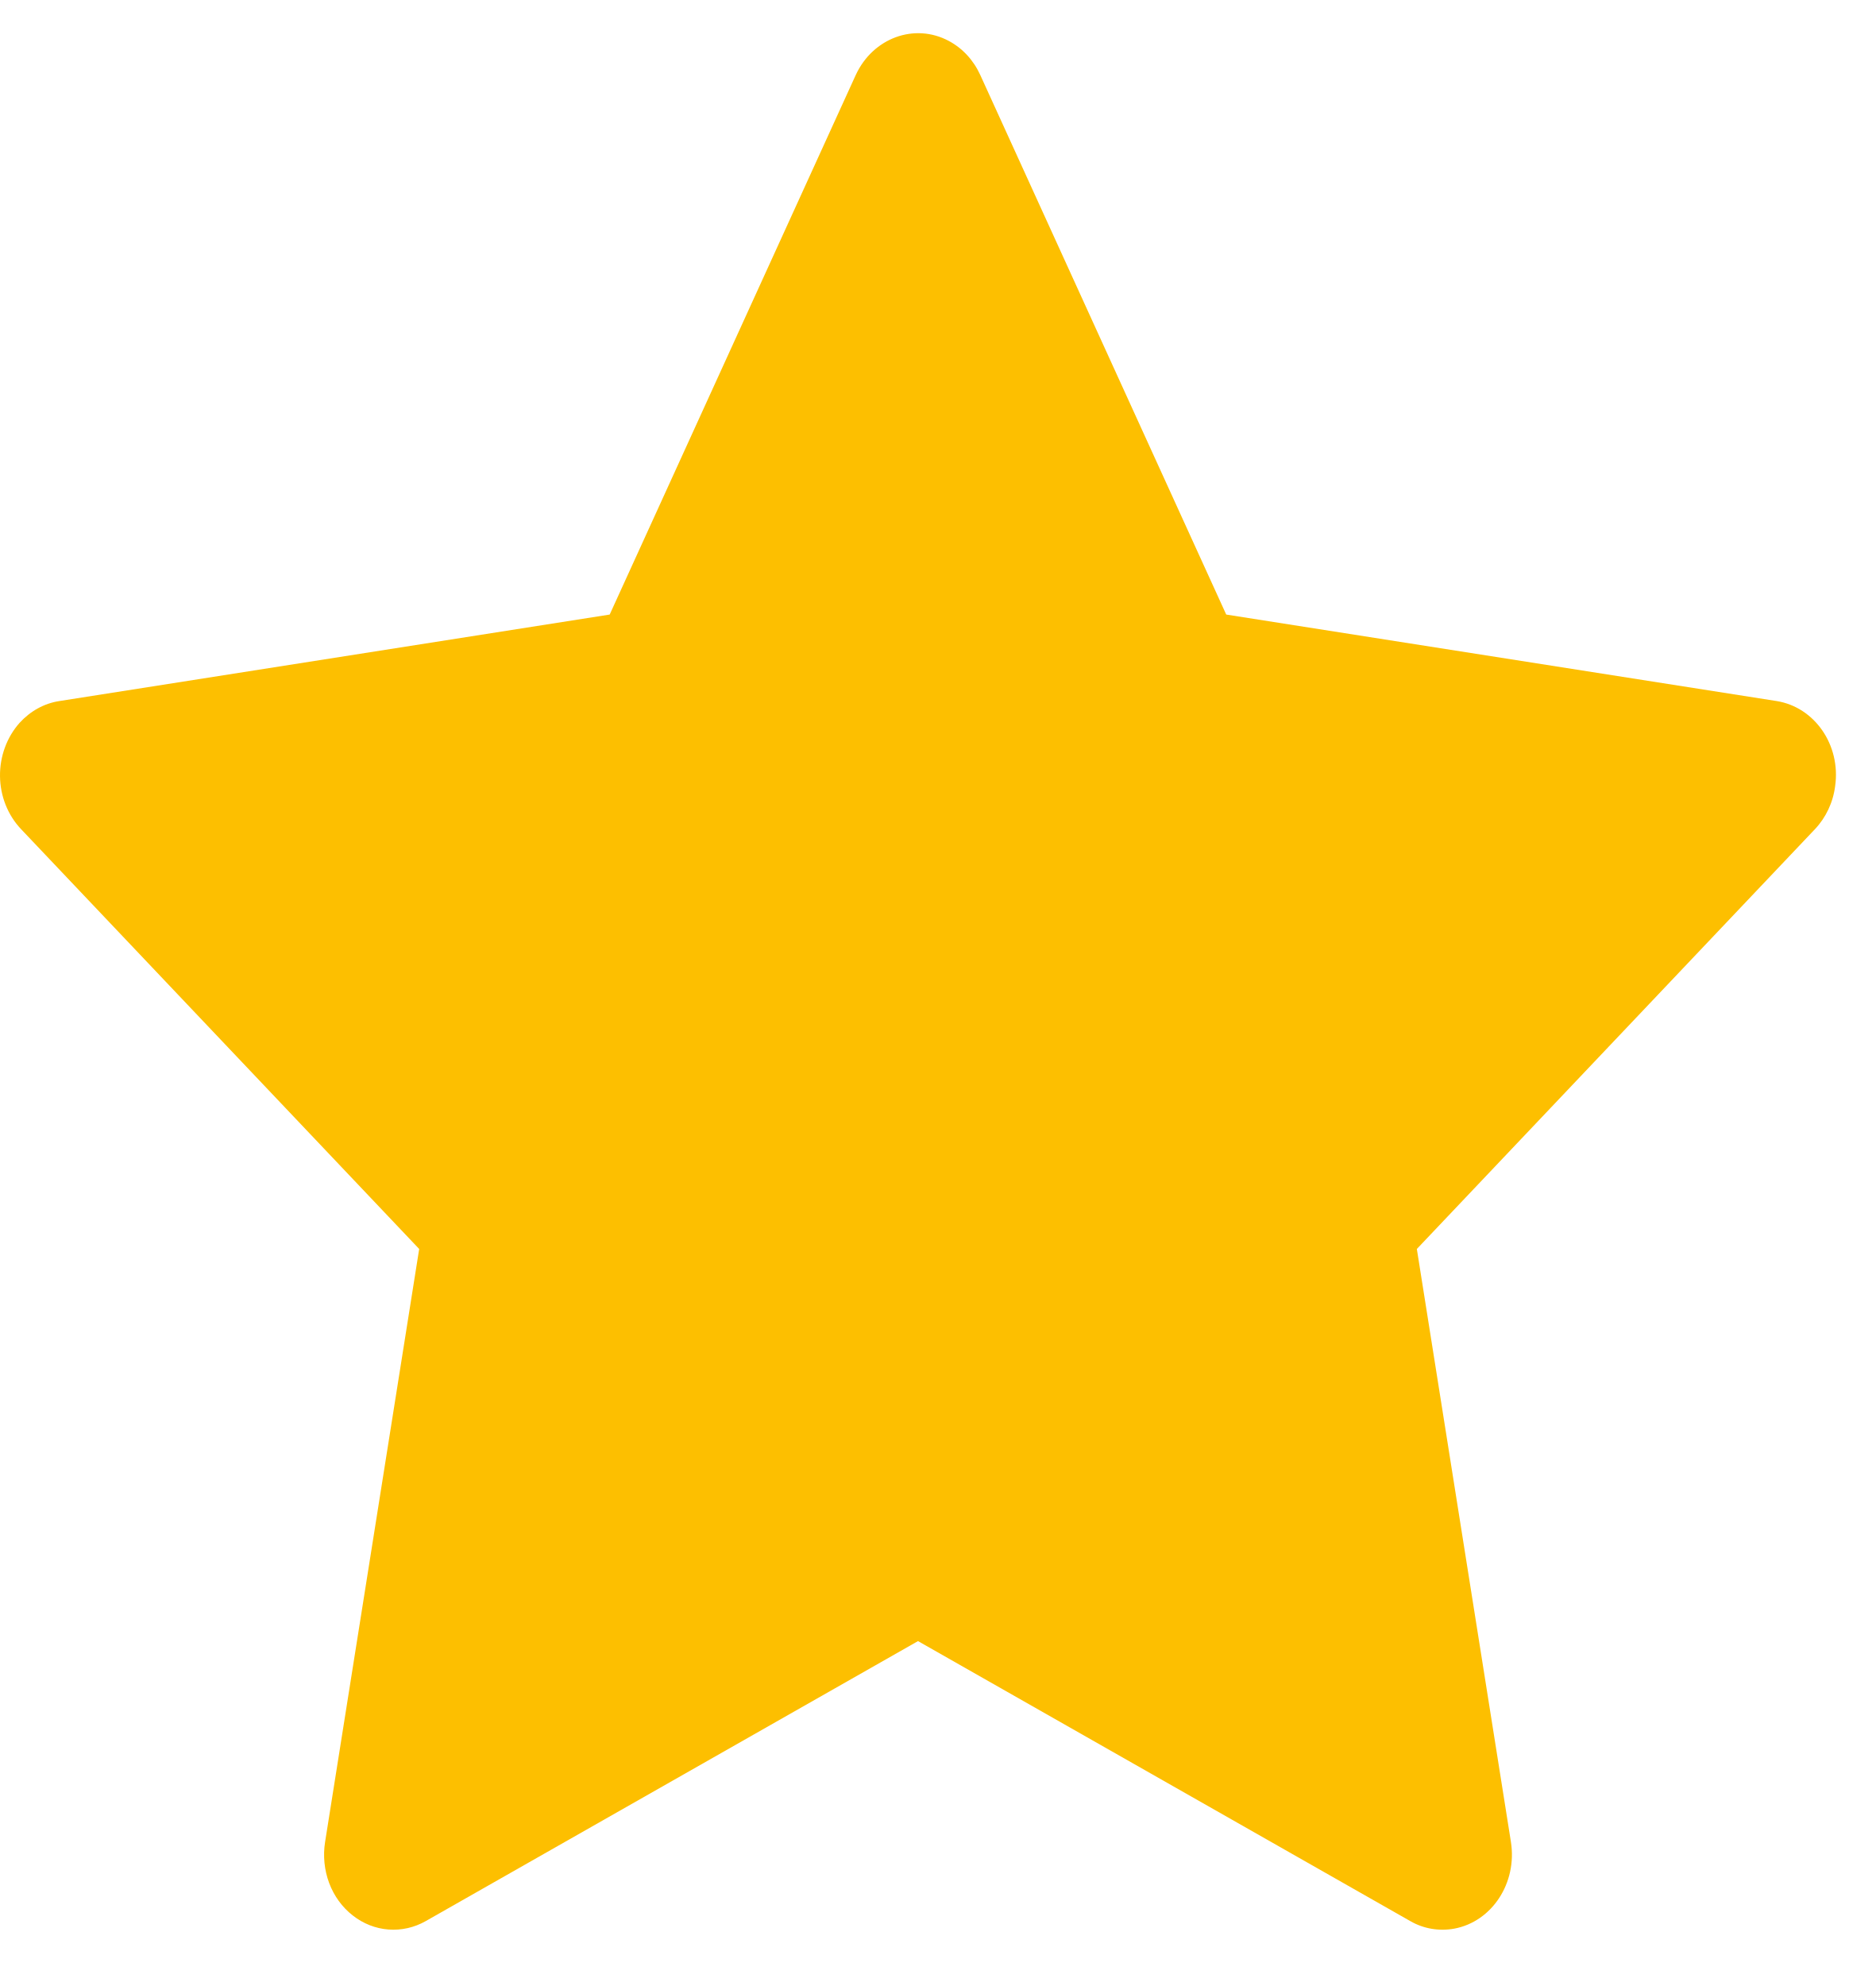
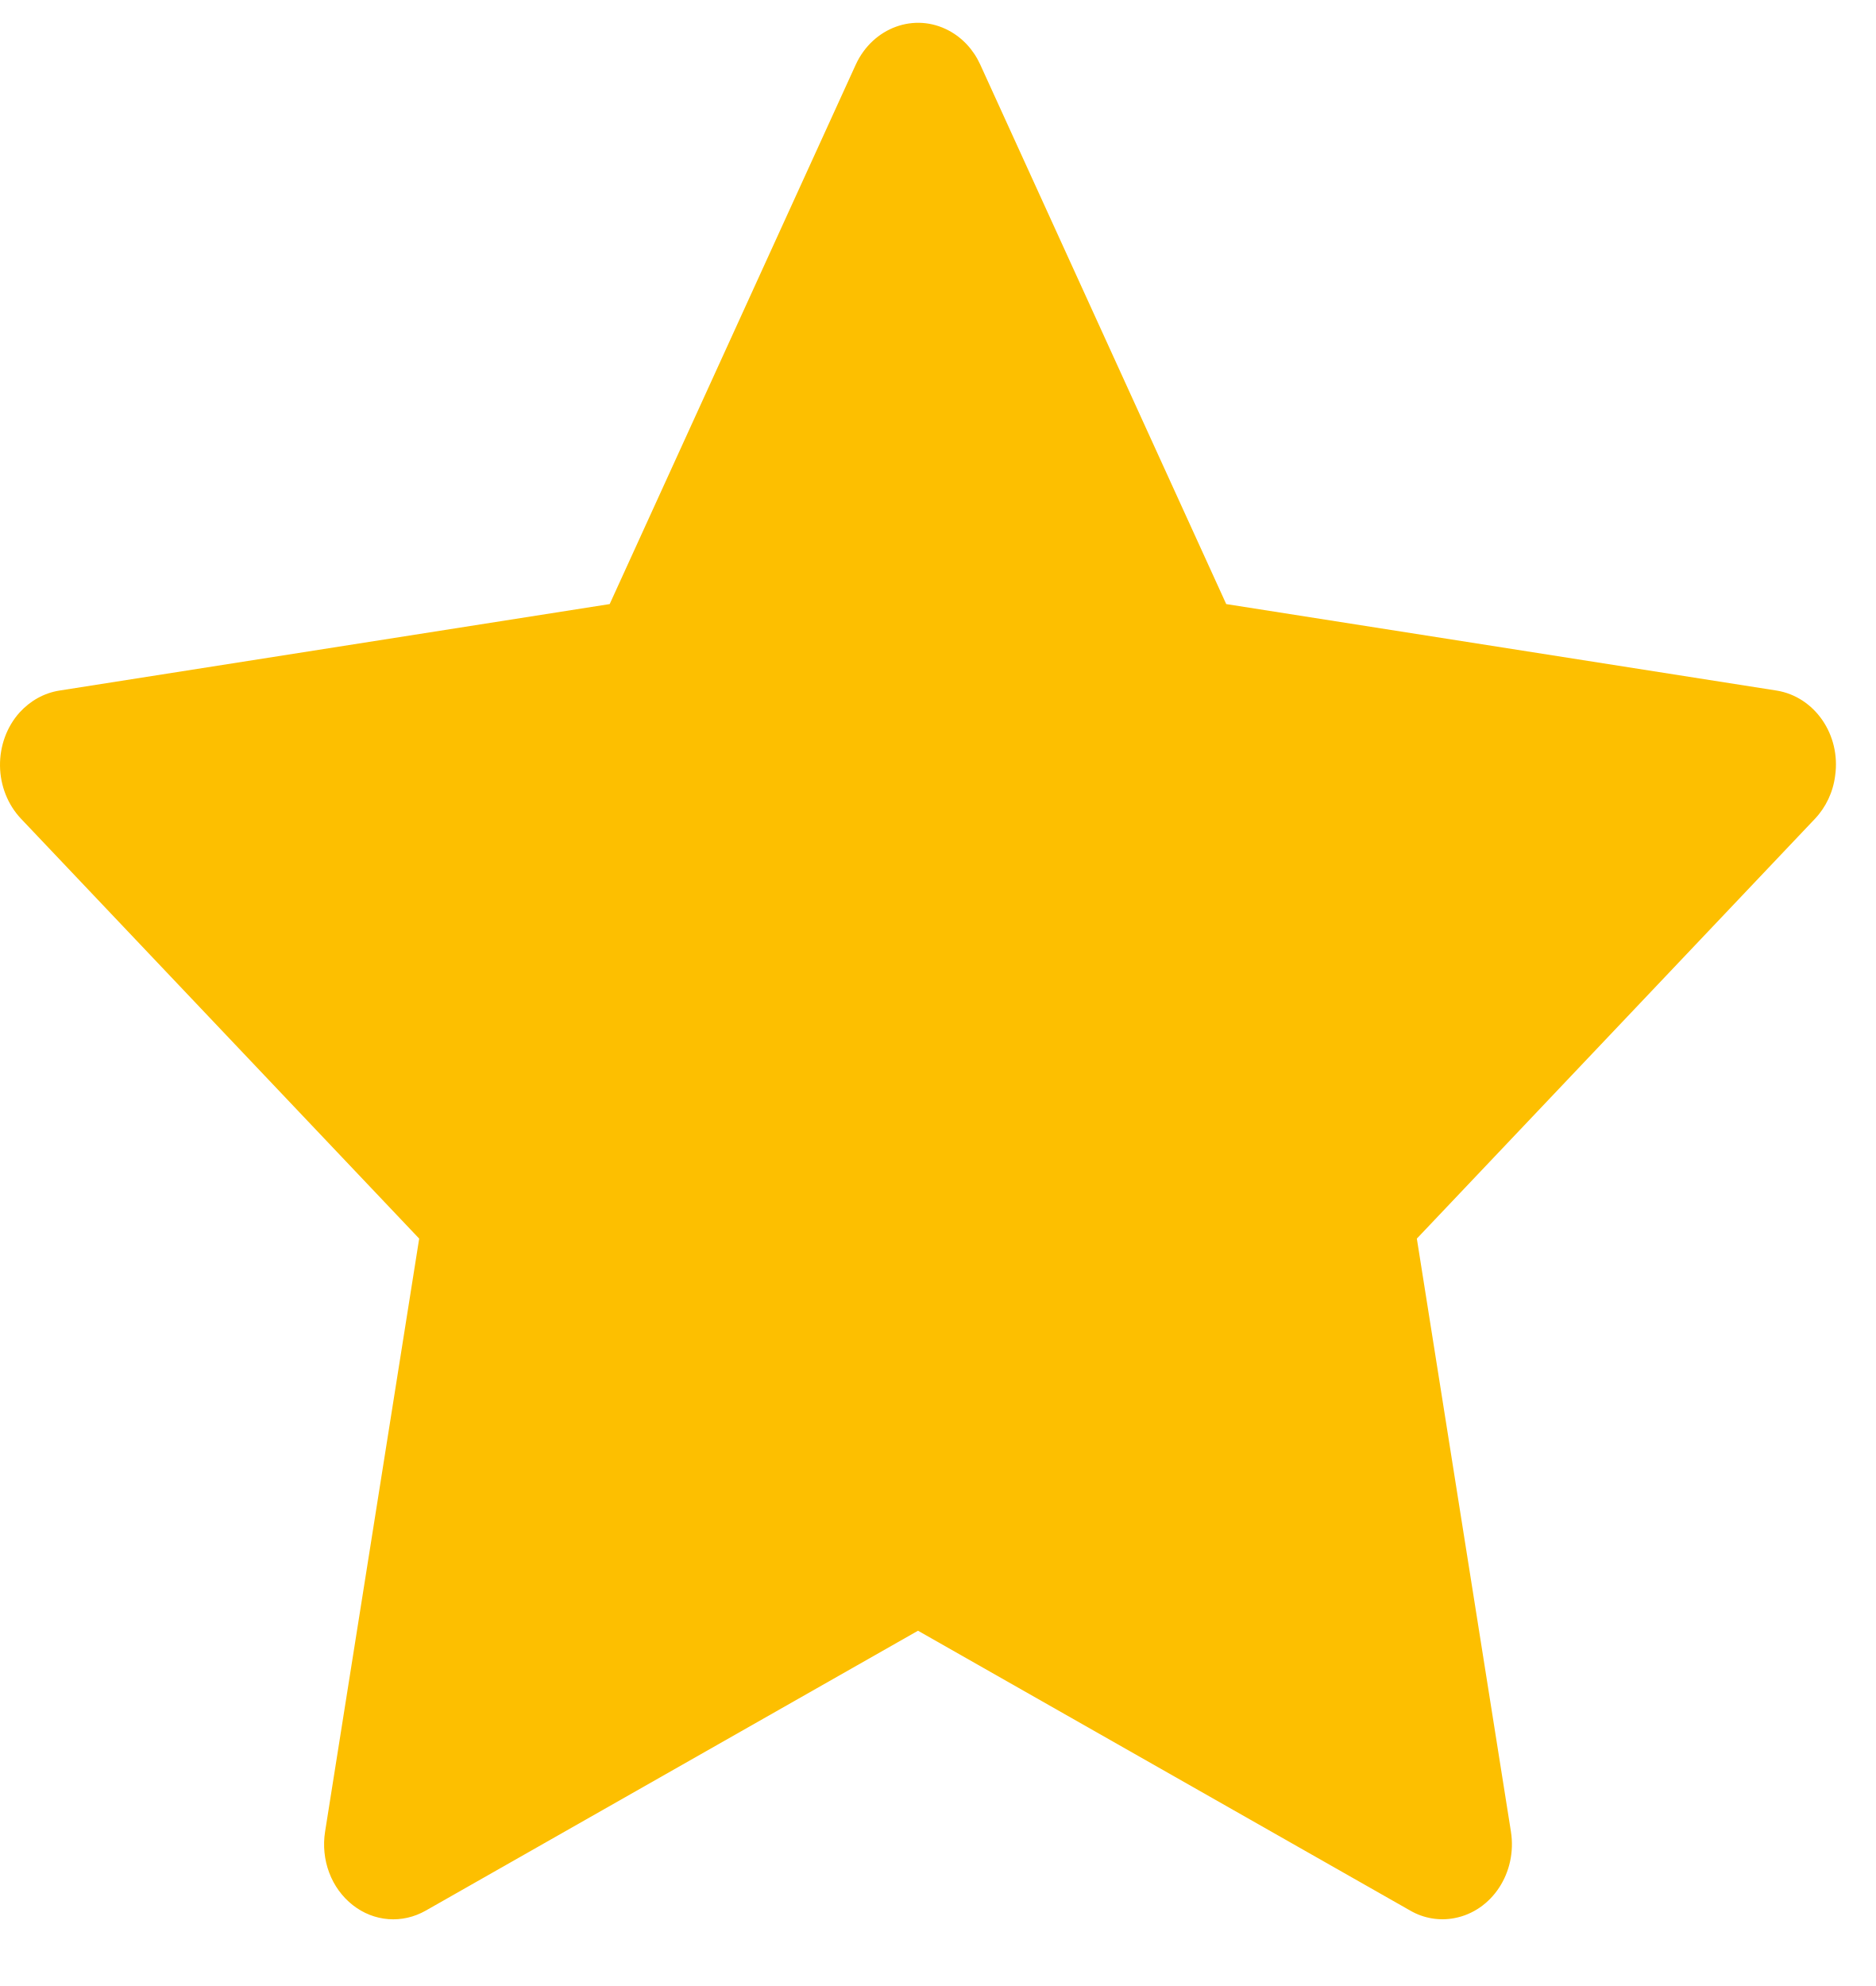
<svg xmlns="http://www.w3.org/2000/svg" width="17" height="18" viewBox="0 0 17 18" fill="none">
-   <path d="M16.106 6.354L11.116 5.57L8.886 0.679C8.825 0.545 8.725 0.437 8.601 0.371C8.29 0.205 7.913 0.344 7.758 0.679L5.527 5.57L0.538 6.354C0.4 6.375 0.275 6.445 0.178 6.551C0.062 6.681 -0.002 6.855 5.53104e-05 7.035C0.002 7.216 0.071 7.388 0.19 7.514L3.8 11.32L2.947 16.695C2.927 16.82 2.94 16.949 2.984 17.067C3.028 17.184 3.102 17.286 3.197 17.36C3.292 17.435 3.404 17.479 3.521 17.488C3.638 17.497 3.755 17.471 3.859 17.412L8.322 14.874L12.785 17.412C12.906 17.482 13.048 17.505 13.184 17.48C13.526 17.416 13.755 17.065 13.697 16.695L12.844 11.32L16.454 7.514C16.552 7.41 16.617 7.274 16.636 7.125C16.689 6.753 16.45 6.409 16.106 6.354V6.354Z" fill="#FDBF00" />
+   <path d="M16.106 6.259L11.116 5.475L8.886 0.585C8.825 0.451 8.725 0.343 8.601 0.277C8.29 0.111 7.913 0.249 7.758 0.585L5.527 5.475L0.538 6.259C0.4 6.281 0.275 6.351 0.178 6.457C0.062 6.586 -0.002 6.76 5.53104e-05 6.941C0.002 7.121 0.071 7.294 0.19 7.42L3.8 11.226L2.947 16.601C2.927 16.726 2.94 16.855 2.984 16.972C3.028 17.09 3.102 17.191 3.197 17.266C3.292 17.341 3.404 17.385 3.521 17.394C3.638 17.403 3.755 17.376 3.859 17.317L8.322 14.78L12.785 17.317C12.906 17.387 13.048 17.411 13.184 17.385C13.526 17.321 13.755 16.971 13.697 16.601L12.844 11.226L16.454 7.42C16.552 7.316 16.617 7.18 16.636 7.031C16.689 6.659 16.45 6.315 16.106 6.259V6.259Z" fill="#FDBF00" />
</svg>
